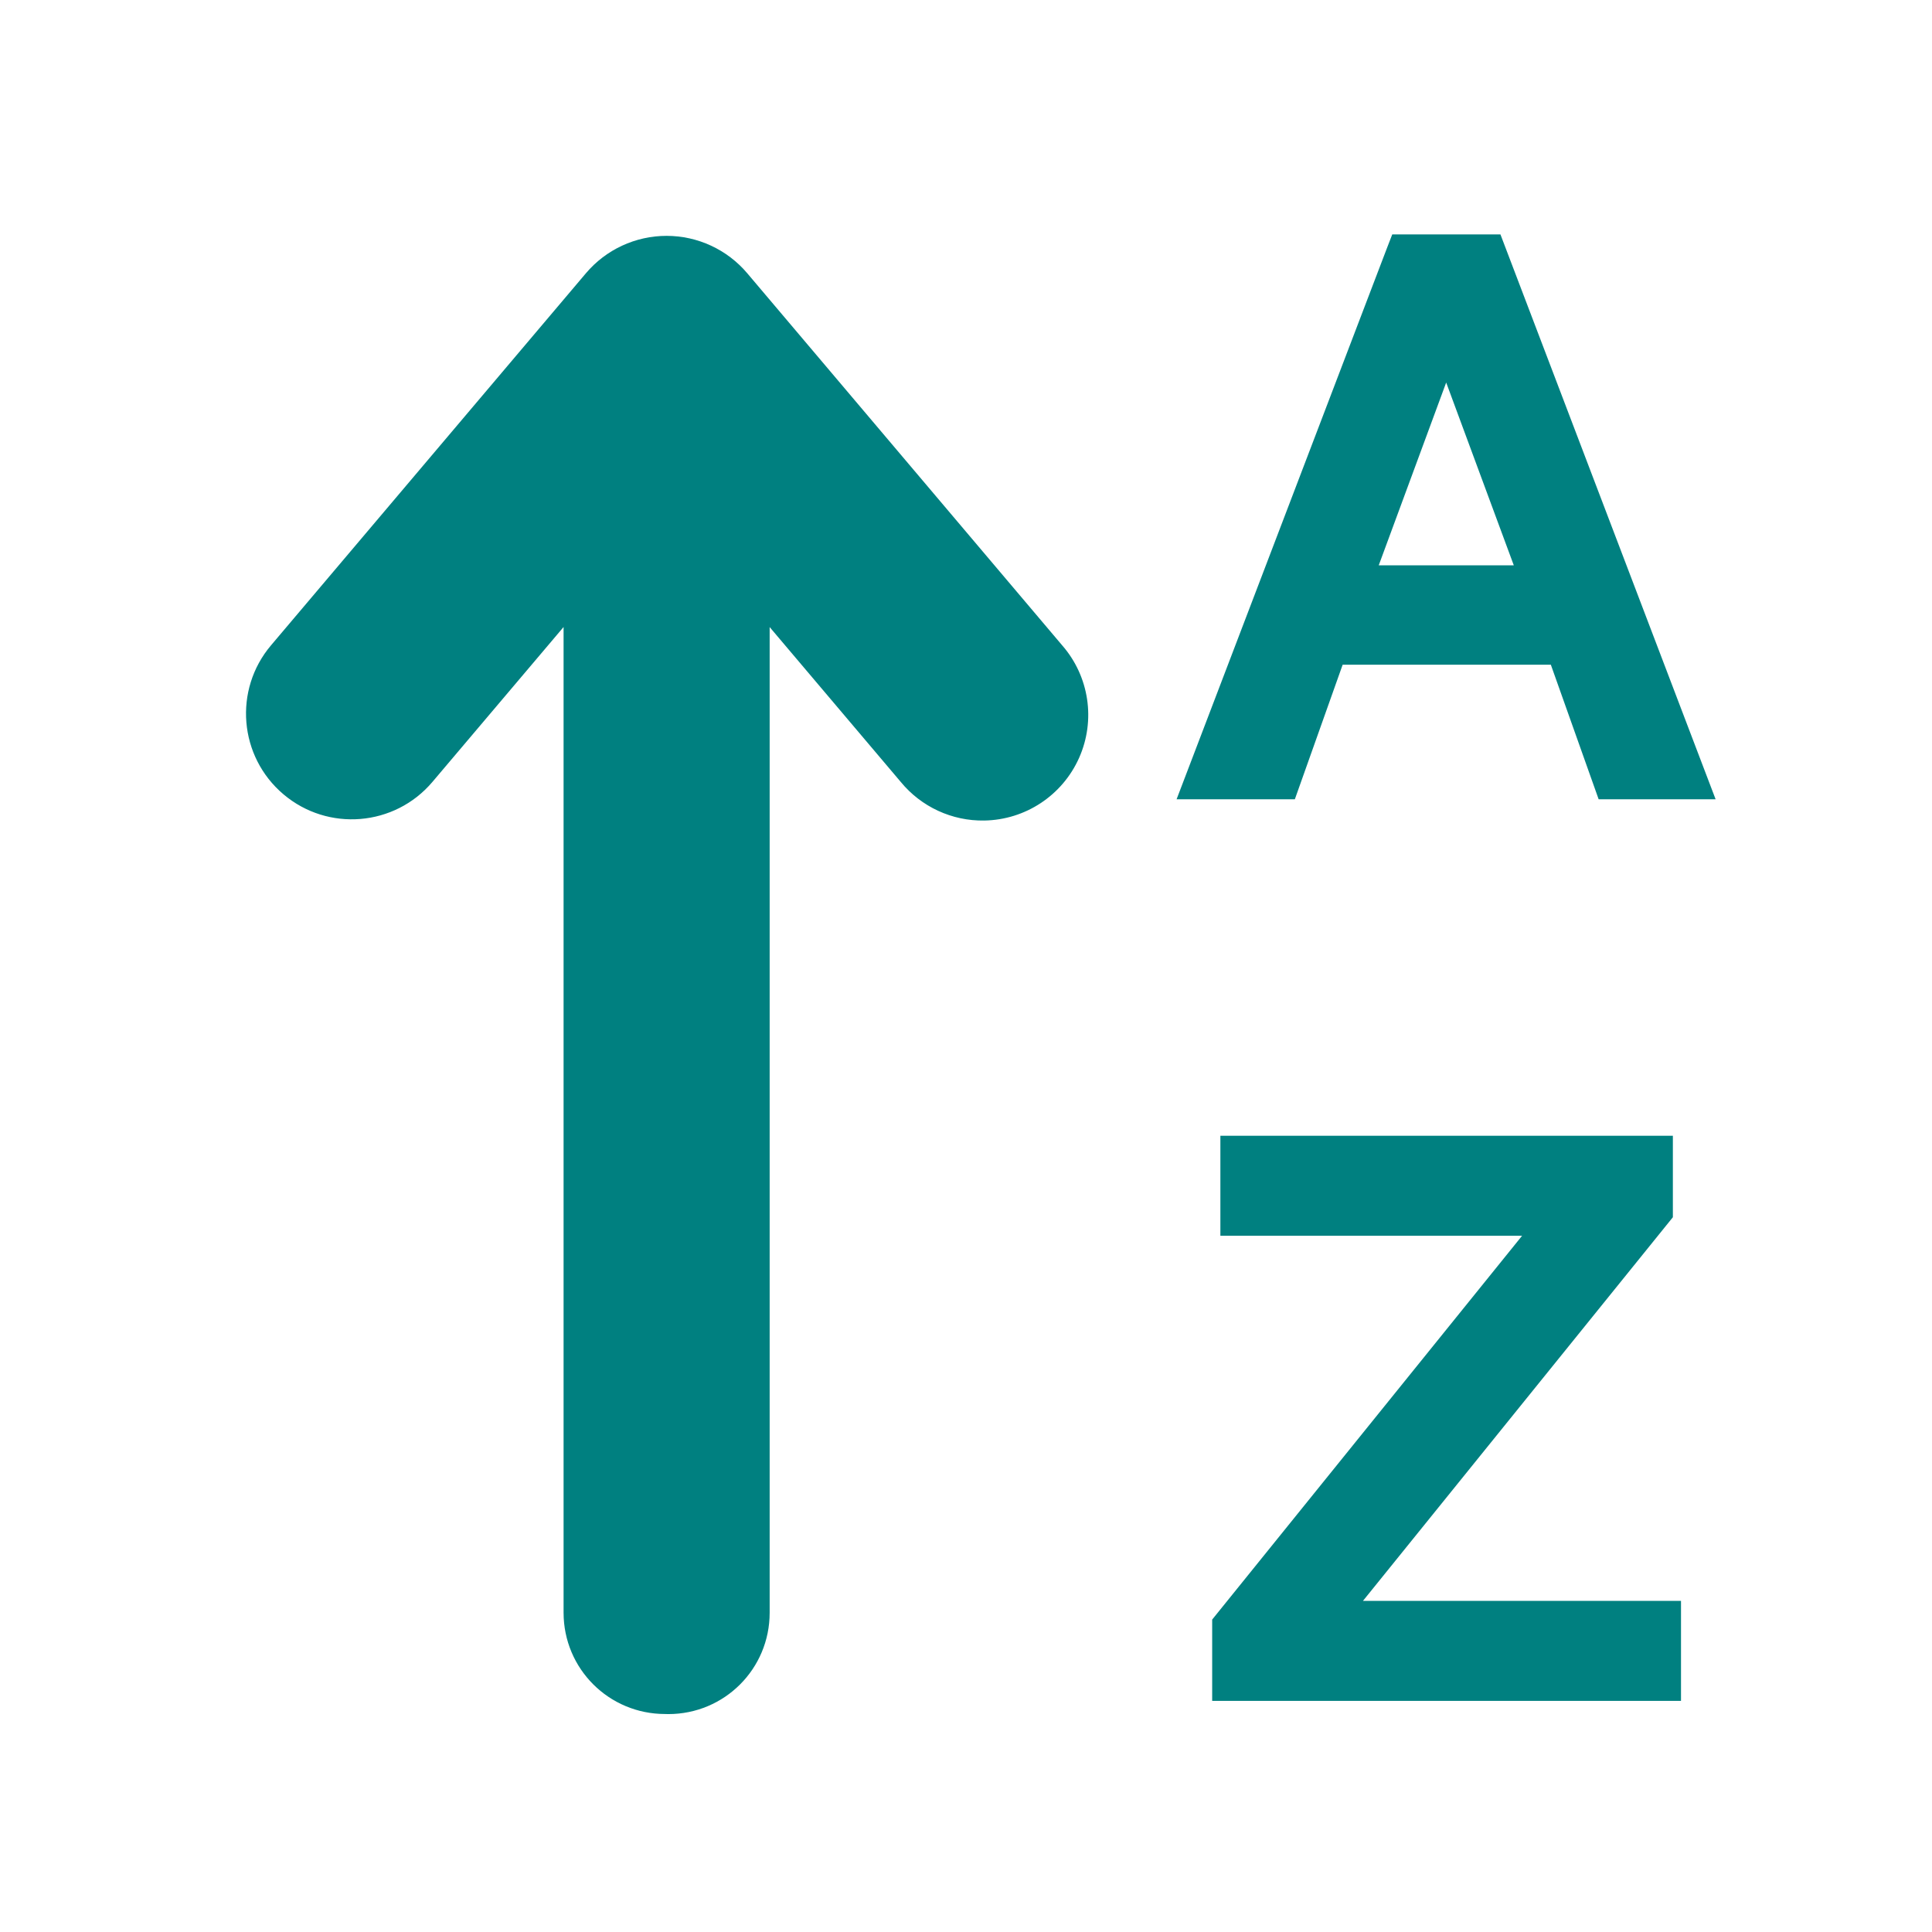
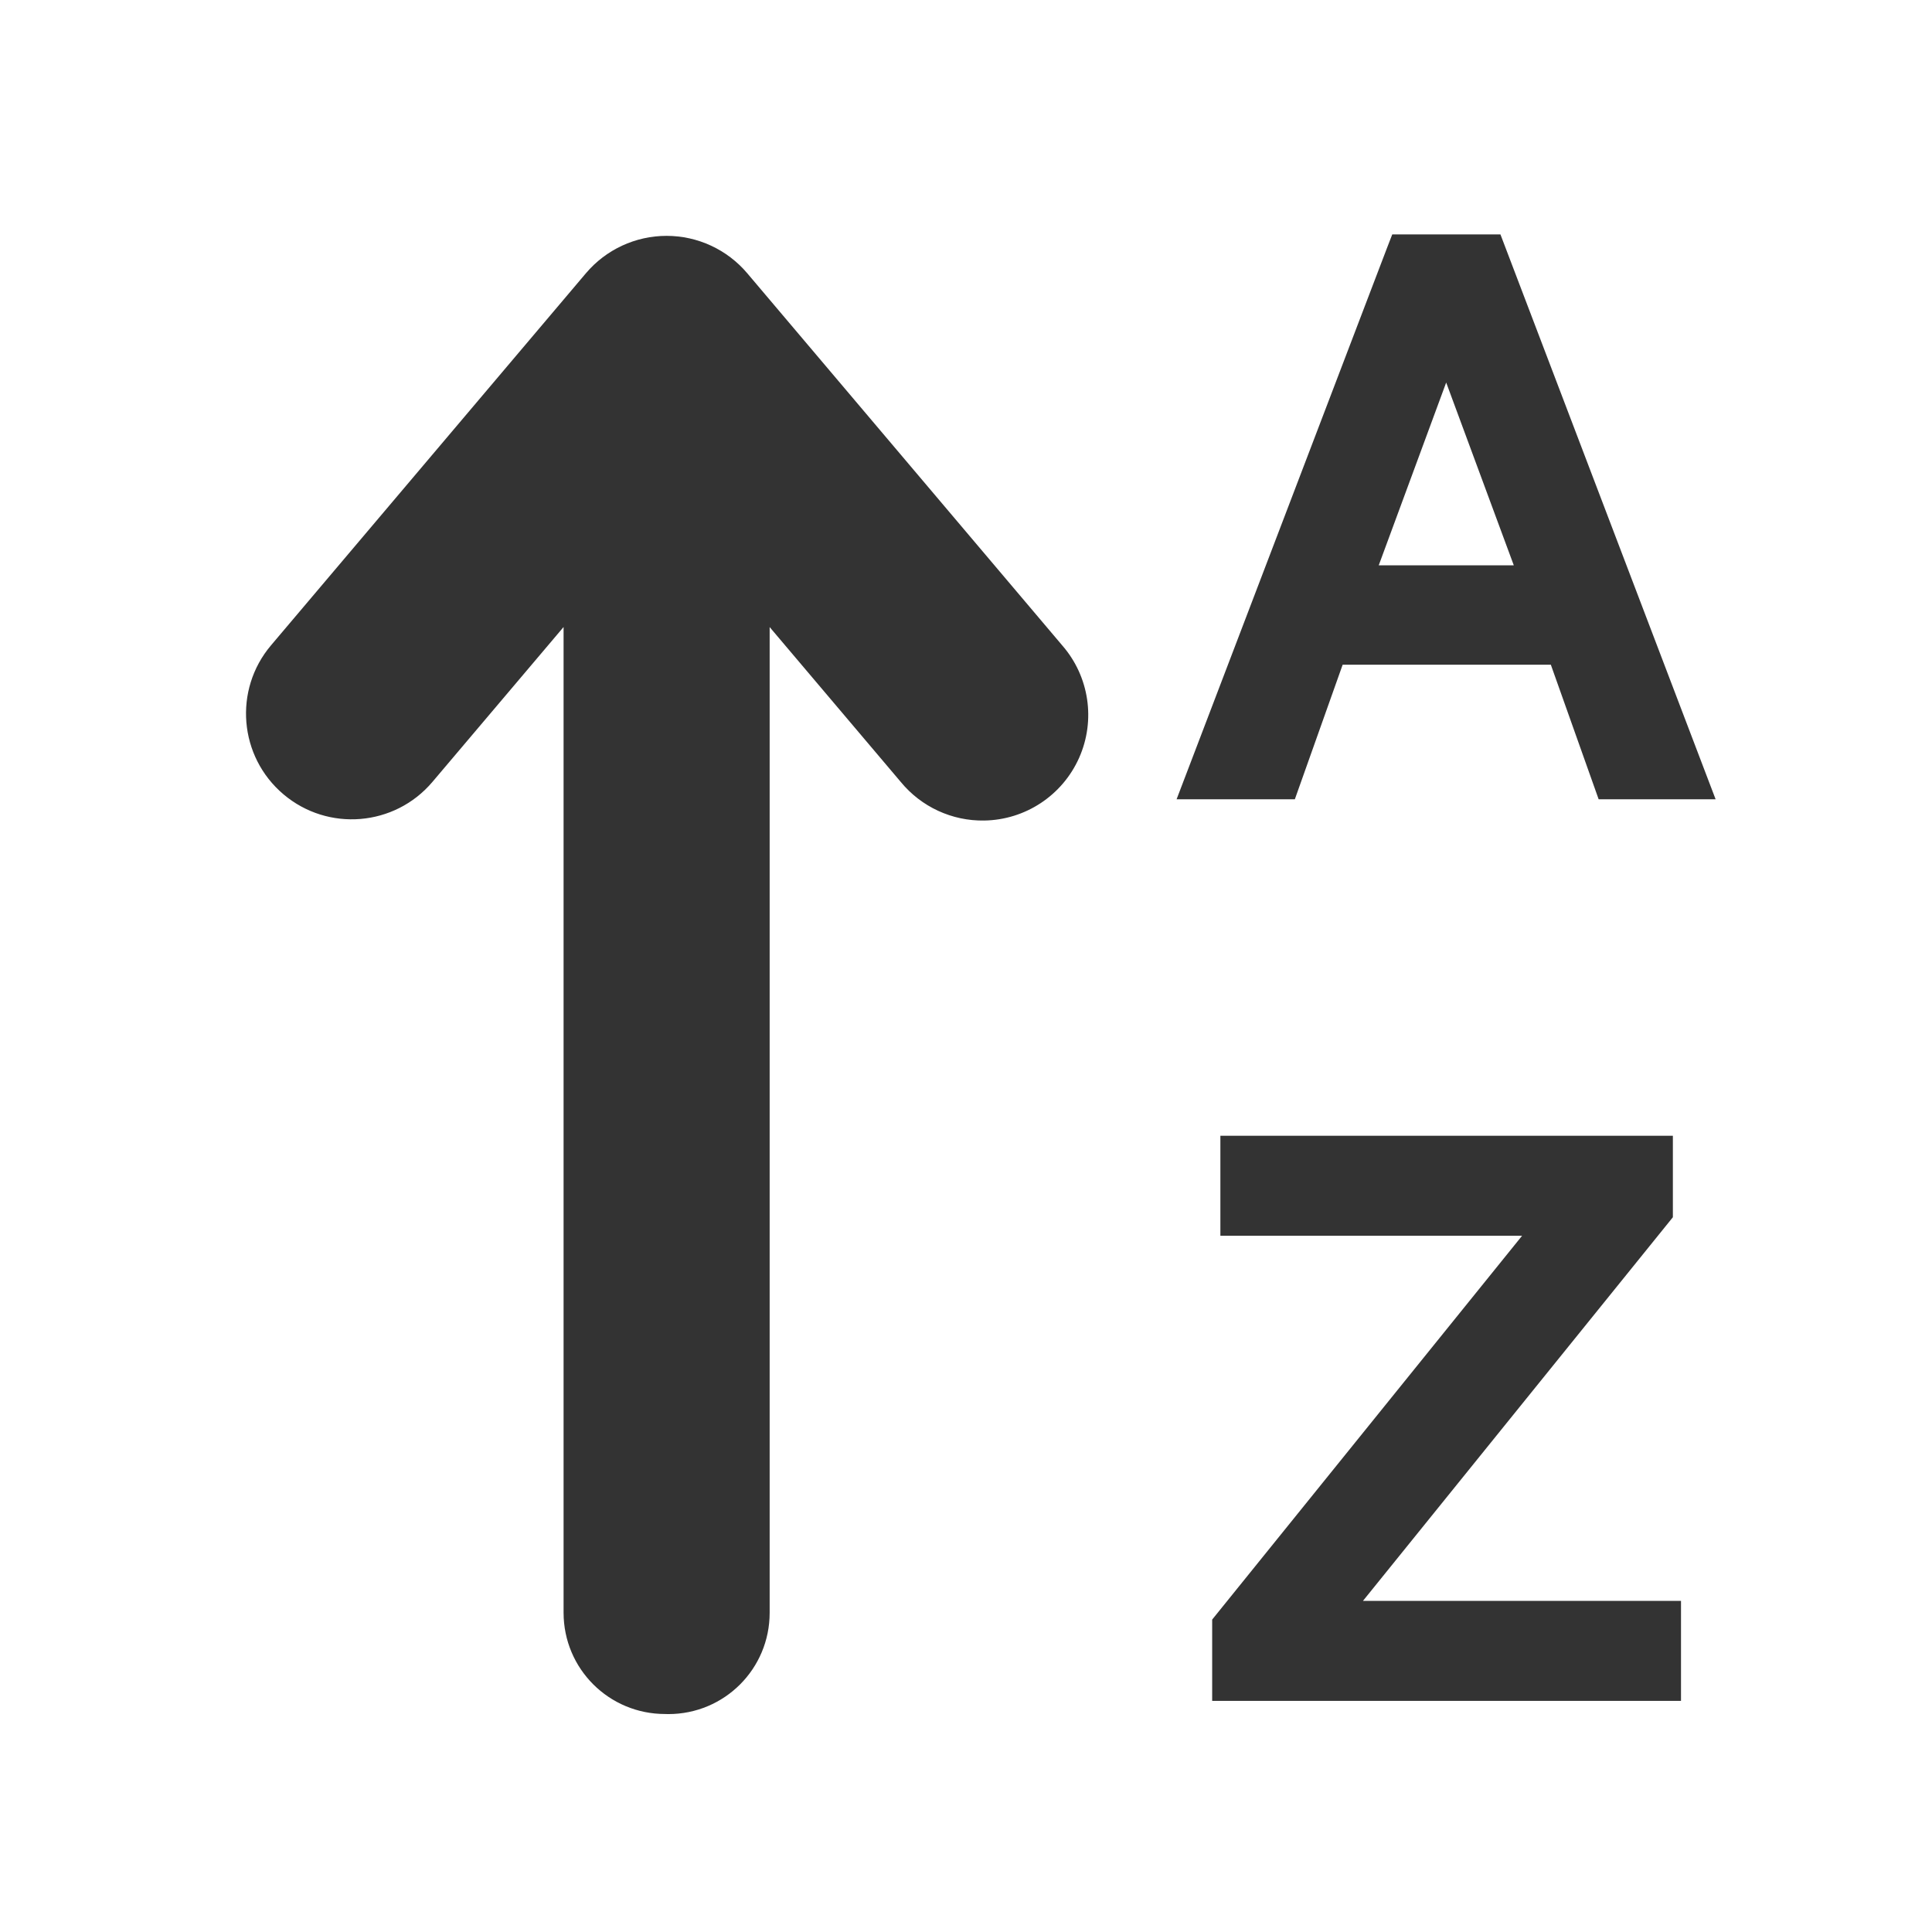
<svg xmlns="http://www.w3.org/2000/svg" version="1.1" x="0px" y="0px" width="24px" height="24px" viewBox="0 0 24 24" style="enable-background:new 0 0 24 24;" xml:space="preserve" id="svg6">
  <defs id="defs10" />
  <g id="Guides" style="display:none;">
</g>
-   <path style="opacity:1;vector-effect:none;fill:#008080;fill-opacity:1;stroke:none;stroke-width:2;stroke-linecap:round;stroke-linejoin:round;stroke-miterlimit:4;stroke-dasharray:none;stroke-dashoffset:0;stroke-opacity:1;paint-order:stroke fill markers" d="m 8.302,21.293 c 0.697,0 1.259,-0.561 1.259,-1.259 V 7.79 l 1.629,1.924 a 1.313,1.313 0 0 0 1.037,0.479 1.313,1.313 0 0 0 0.968,-2.176 L 9.283,3.395 a 1.313,1.313 0 0 0 -2.005,0 l -3.911,4.621 a 1.313,1.313 0 1 0 2.005,1.697 l 1.629,-1.924 0,12.244 c 0,0.697 0.563,1.259 1.261,1.259 z" id="rect4520" />
-   <path id="path821" style="color:#000000;font-style:normal;font-variant:normal;font-weight:normal;font-stretch:normal;font-size:8.942px;line-height:5.589px;font-family:Sans;font-variant-ligatures:normal;font-variant-position:normal;font-variant-caps:normal;font-variant-numeric:normal;font-variant-alternates:normal;font-feature-settings:normal;text-indent:0;text-align:start;text-decoration:none;text-decoration-line:none;text-decoration-style:solid;text-decoration-color:#000000;letter-spacing:0px;word-spacing:0px;text-transform:none;writing-mode:lr-tb;direction:ltr;text-orientation:mixed;dominant-baseline:auto;baseline-shift:baseline;text-anchor:start;white-space:normal;shape-padding:0;clip-rule:nonzero;display:inline;overflow:visible;visibility:visible;opacity:1;isolation:auto;mix-blend-mode:normal;color-interpolation:sRGB;color-interpolation-filters:linearRGB;solid-color:#000000;solid-opacity:1;vector-effect:none;fill:#008080;fill-opacity:1;fill-rule:nonzero;stroke:none;stroke-width:0.5;stroke-linecap:butt;stroke-linejoin:miter;stroke-miterlimit:4;stroke-dasharray:none;stroke-dashoffset:0;stroke-opacity:1;color-rendering:auto;image-rendering:auto;shape-rendering:auto;text-rendering:auto;enable-background:accumulate" d="m 17.965,4.752 0.84,2.271 h -1.678 z m -0.67,-1.84 -0.062,0.16 -2.617,6.857 h 1.469 l 0.594,-1.672 h 2.586 l 0.594,1.672 H 21.312 L 18.639,2.912 Z" />
-   <path id="path841" style="color:#000000;font-style:normal;font-variant:normal;font-weight:normal;font-stretch:normal;font-size:8.942px;line-height:5.589px;font-family:Sans;font-variant-ligatures:normal;font-variant-position:normal;font-variant-caps:normal;font-variant-numeric:normal;font-variant-alternates:normal;font-feature-settings:normal;text-indent:0;text-align:start;text-decoration:none;text-decoration-line:none;text-decoration-style:solid;text-decoration-color:#000000;letter-spacing:0px;word-spacing:0px;text-transform:none;writing-mode:lr-tb;direction:ltr;text-orientation:mixed;dominant-baseline:auto;baseline-shift:baseline;text-anchor:start;white-space:normal;shape-padding:0;clip-rule:nonzero;display:inline;overflow:visible;visibility:visible;opacity:1;isolation:auto;mix-blend-mode:normal;color-interpolation:sRGB;color-interpolation-filters:linearRGB;solid-color:#000000;solid-opacity:1;vector-effect:none;fill:#008080;fill-opacity:1;fill-rule:nonzero;stroke:none;stroke-width:0.5;stroke-linecap:butt;stroke-linejoin:miter;stroke-miterlimit:4;stroke-dasharray:none;stroke-dashoffset:0;stroke-opacity:1;color-rendering:auto;image-rendering:auto;shape-rendering:auto;text-rendering:auto;enable-background:accumulate" d="m 15.16,14.109 v 0.25 0.992 h 3.748 l -3.85,4.768 v 1.01 h 5.824 v -1.242 h -3.951 l 3.85,-4.766 v -1.012 z" />
+   <path style="opacity:1;vector-effect:none;fill:#333333;fill-opacity:1;stroke:none;stroke-width:2;stroke-linecap:round;stroke-linejoin:round;stroke-miterlimit:4;stroke-dasharray:none;stroke-dashoffset:0;stroke-opacity:1;paint-order:stroke fill markers" d="m 8.302,21.293 c 0.697,0 1.259,-0.561 1.259,-1.259 V 7.79 l 1.629,1.924 a 1.313,1.313 0 0 0 1.037,0.479 1.313,1.313 0 0 0 0.968,-2.176 L 9.283,3.395 a 1.313,1.313 0 0 0 -2.005,0 l -3.911,4.621 a 1.313,1.313 0 1 0 2.005,1.697 l 1.629,-1.924 0,12.244 c 0,0.697 0.563,1.259 1.261,1.259 z" id="rect4520" />
+   <path id="path821" style="color:#000000;font-style:normal;font-variant:normal;font-weight:normal;font-stretch:normal;font-size:8.942px;line-height:5.589px;font-family:Sans;font-variant-ligatures:normal;font-variant-position:normal;font-variant-caps:normal;font-variant-numeric:normal;font-variant-alternates:normal;font-feature-settings:normal;text-indent:0;text-align:start;text-decoration:none;text-decoration-line:none;text-decoration-style:solid;text-decoration-color:#000000;letter-spacing:0px;word-spacing:0px;text-transform:none;writing-mode:lr-tb;direction:ltr;text-orientation:mixed;dominant-baseline:auto;baseline-shift:baseline;text-anchor:start;white-space:normal;shape-padding:0;clip-rule:nonzero;display:inline;overflow:visible;visibility:visible;opacity:1;isolation:auto;mix-blend-mode:normal;color-interpolation:sRGB;color-interpolation-filters:linearRGB;solid-color:#000000;solid-opacity:1;vector-effect:none;fill:#333333;fill-opacity:1;fill-rule:nonzero;stroke:none;stroke-width:0.5;stroke-linecap:butt;stroke-linejoin:miter;stroke-miterlimit:4;stroke-dasharray:none;stroke-dashoffset:0;stroke-opacity:1;color-rendering:auto;image-rendering:auto;shape-rendering:auto;text-rendering:auto;enable-background:accumulate" d="m 17.965,4.752 0.84,2.271 h -1.678 z m -0.67,-1.84 -0.062,0.16 -2.617,6.857 h 1.469 l 0.594,-1.672 h 2.586 l 0.594,1.672 H 21.312 L 18.639,2.912 Z" />
+   <path id="path841" style="color:#000000;font-style:normal;font-variant:normal;font-weight:normal;font-stretch:normal;font-size:8.942px;line-height:5.589px;font-family:Sans;font-variant-ligatures:normal;font-variant-position:normal;font-variant-caps:normal;font-variant-numeric:normal;font-variant-alternates:normal;font-feature-settings:normal;text-indent:0;text-align:start;text-decoration:none;text-decoration-line:none;text-decoration-style:solid;text-decoration-color:#000000;letter-spacing:0px;word-spacing:0px;text-transform:none;writing-mode:lr-tb;direction:ltr;text-orientation:mixed;dominant-baseline:auto;baseline-shift:baseline;text-anchor:start;white-space:normal;shape-padding:0;clip-rule:nonzero;display:inline;overflow:visible;visibility:visible;opacity:1;isolation:auto;mix-blend-mode:normal;color-interpolation:sRGB;color-interpolation-filters:linearRGB;solid-color:#000000;solid-opacity:1;vector-effect:none;fill:#333333;fill-opacity:1;fill-rule:nonzero;stroke:none;stroke-width:0.5;stroke-linecap:butt;stroke-linejoin:miter;stroke-miterlimit:4;stroke-dasharray:none;stroke-dashoffset:0;stroke-opacity:1;color-rendering:auto;image-rendering:auto;shape-rendering:auto;text-rendering:auto;enable-background:accumulate" d="m 15.16,14.109 v 0.25 0.992 h 3.748 l -3.85,4.768 v 1.01 h 5.824 v -1.242 h -3.951 l 3.85,-4.766 v -1.012 z" />
</svg>
